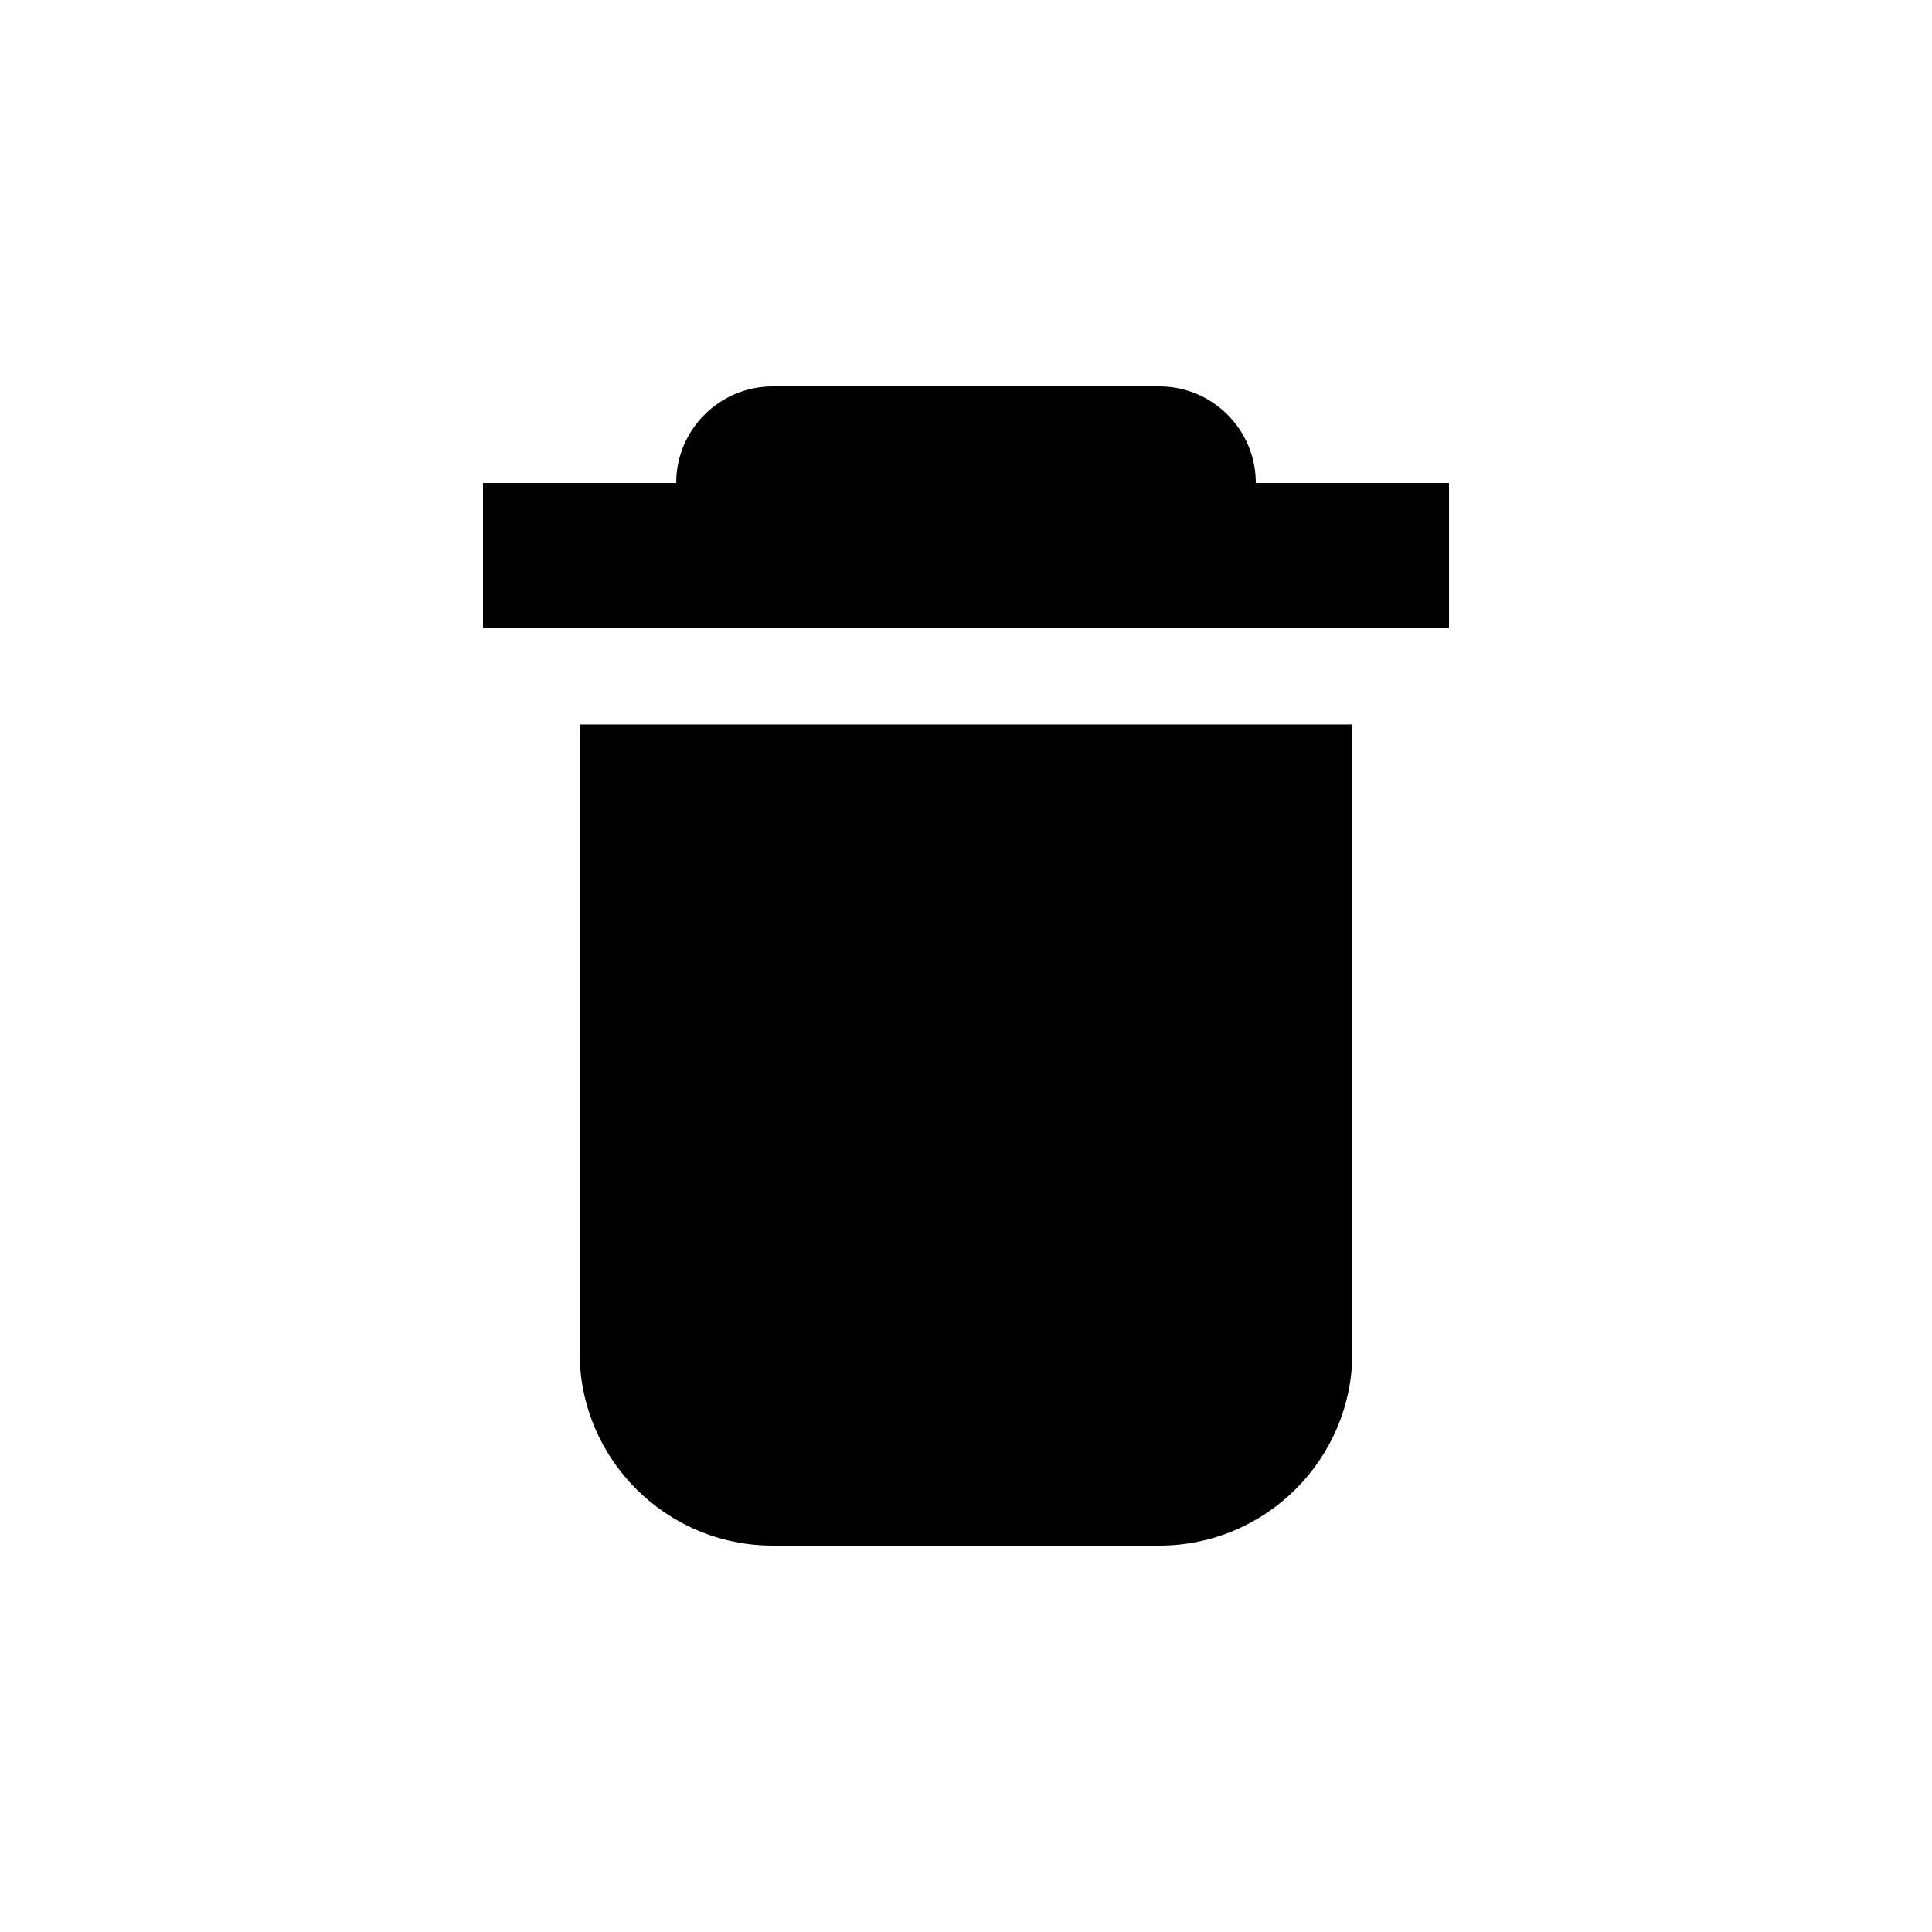
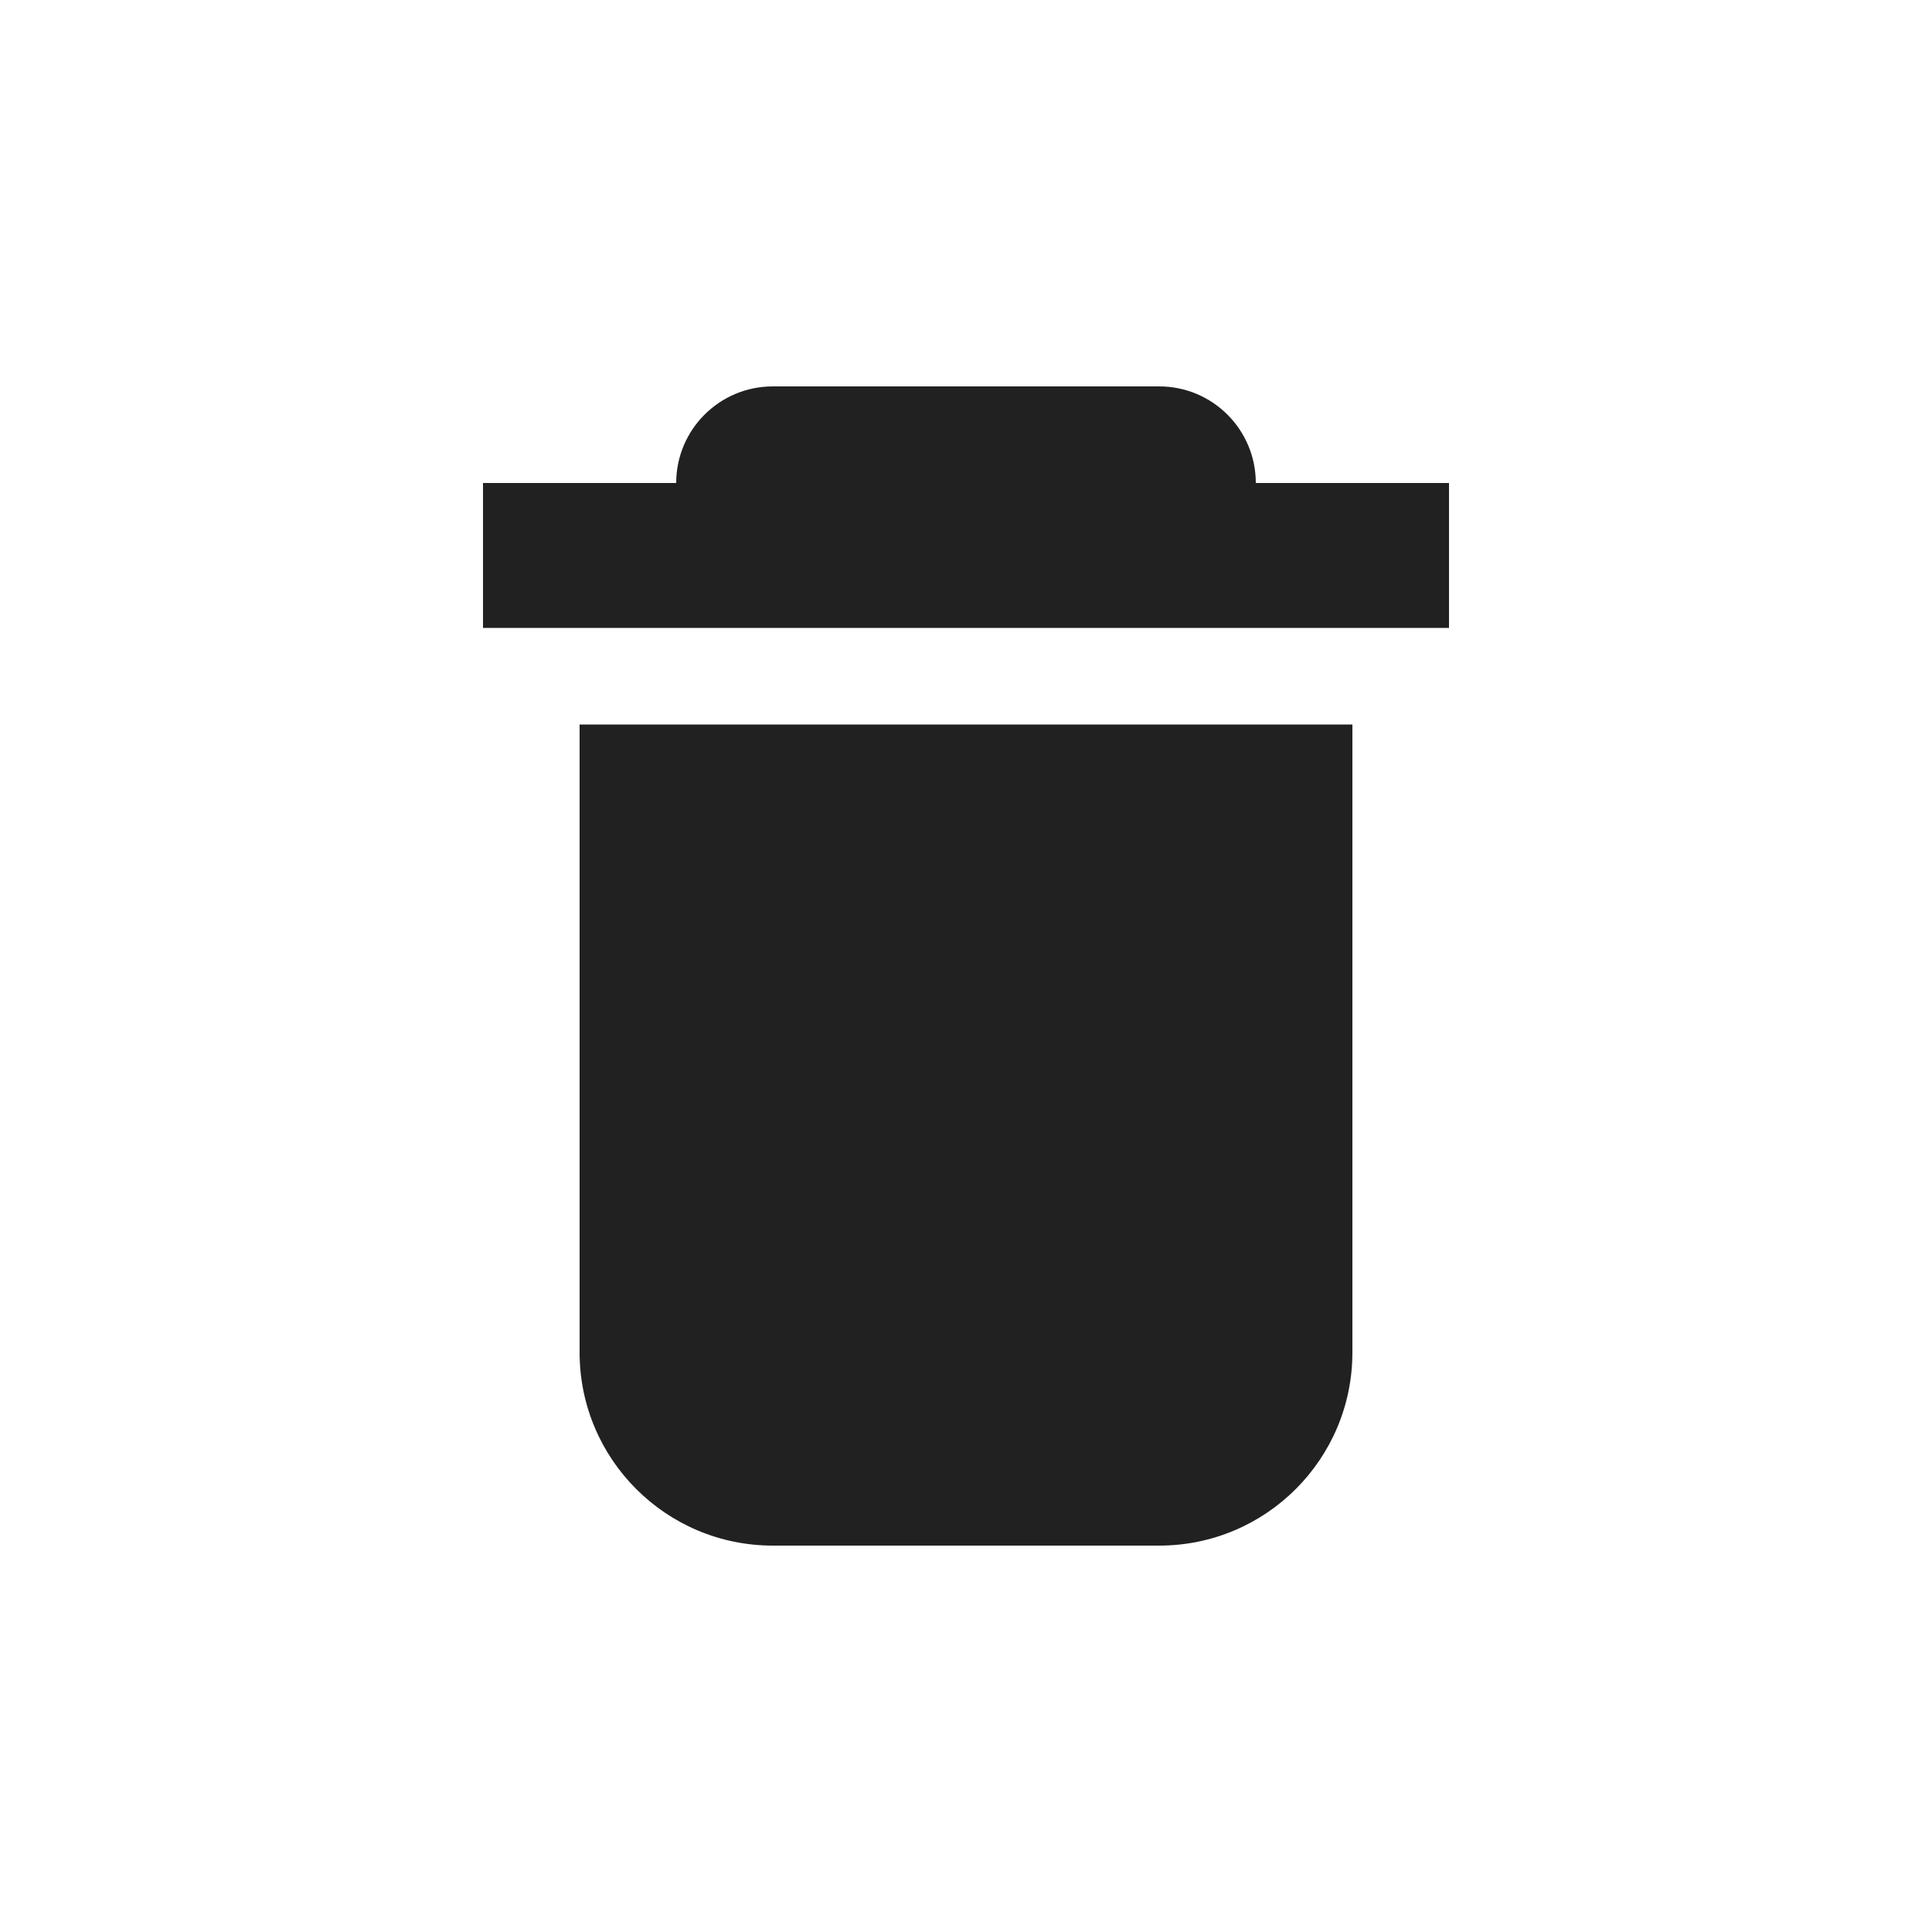
<svg xmlns="http://www.w3.org/2000/svg" width="20" height="20" id="svg4682" version="1.1">
  <defs id="defs4684" />
  <g id="layer1" transform="translate(0,-1032.362)">
-     <path style="color:#000000;display:inline;overflow:visible;visibility:visible;fill:#000000;fill-opacity:1;fill-rule:nonzero;stroke:none;stroke-width:0.707;marker:none;enable-background:accumulate" d="m 8,1036.362 a 1,1 0 0 0 -1,1 H 5 v 1.5 h 10 v -1.5 h -2 a 1,1 0 0 0 -1,-1 z m -2,3.5 v 6.5 a 2,2 0 0 0 2,2 h 4 a 2,2 0 0 0 2,-2 v -6.5 z" id="path5141" />
+     <path style="color:#000000;display:inline;overflow:visible;visibility:visible;fill:#212121;fill-opacity:1;fill-rule:nonzero;stroke:none;stroke-width:0.707;marker:none;enable-background:accumulate" d="M 8 4 A 1 1 0 0 0 7 5 L 5 5 L 5 6.5 L 15 6.5 L 15 5 L 13 5 A 1 1 0 0 0 12 4 L 8 4 z M 6 7.5 L 6 14 A 2 2 0 0 0 8 16 L 12 16 A 2 2 0 0 0 14 14 L 14 7.5 L 6 7.5 z " transform="translate(0,1032.362)" id="path5141" />
  </g>
</svg>
